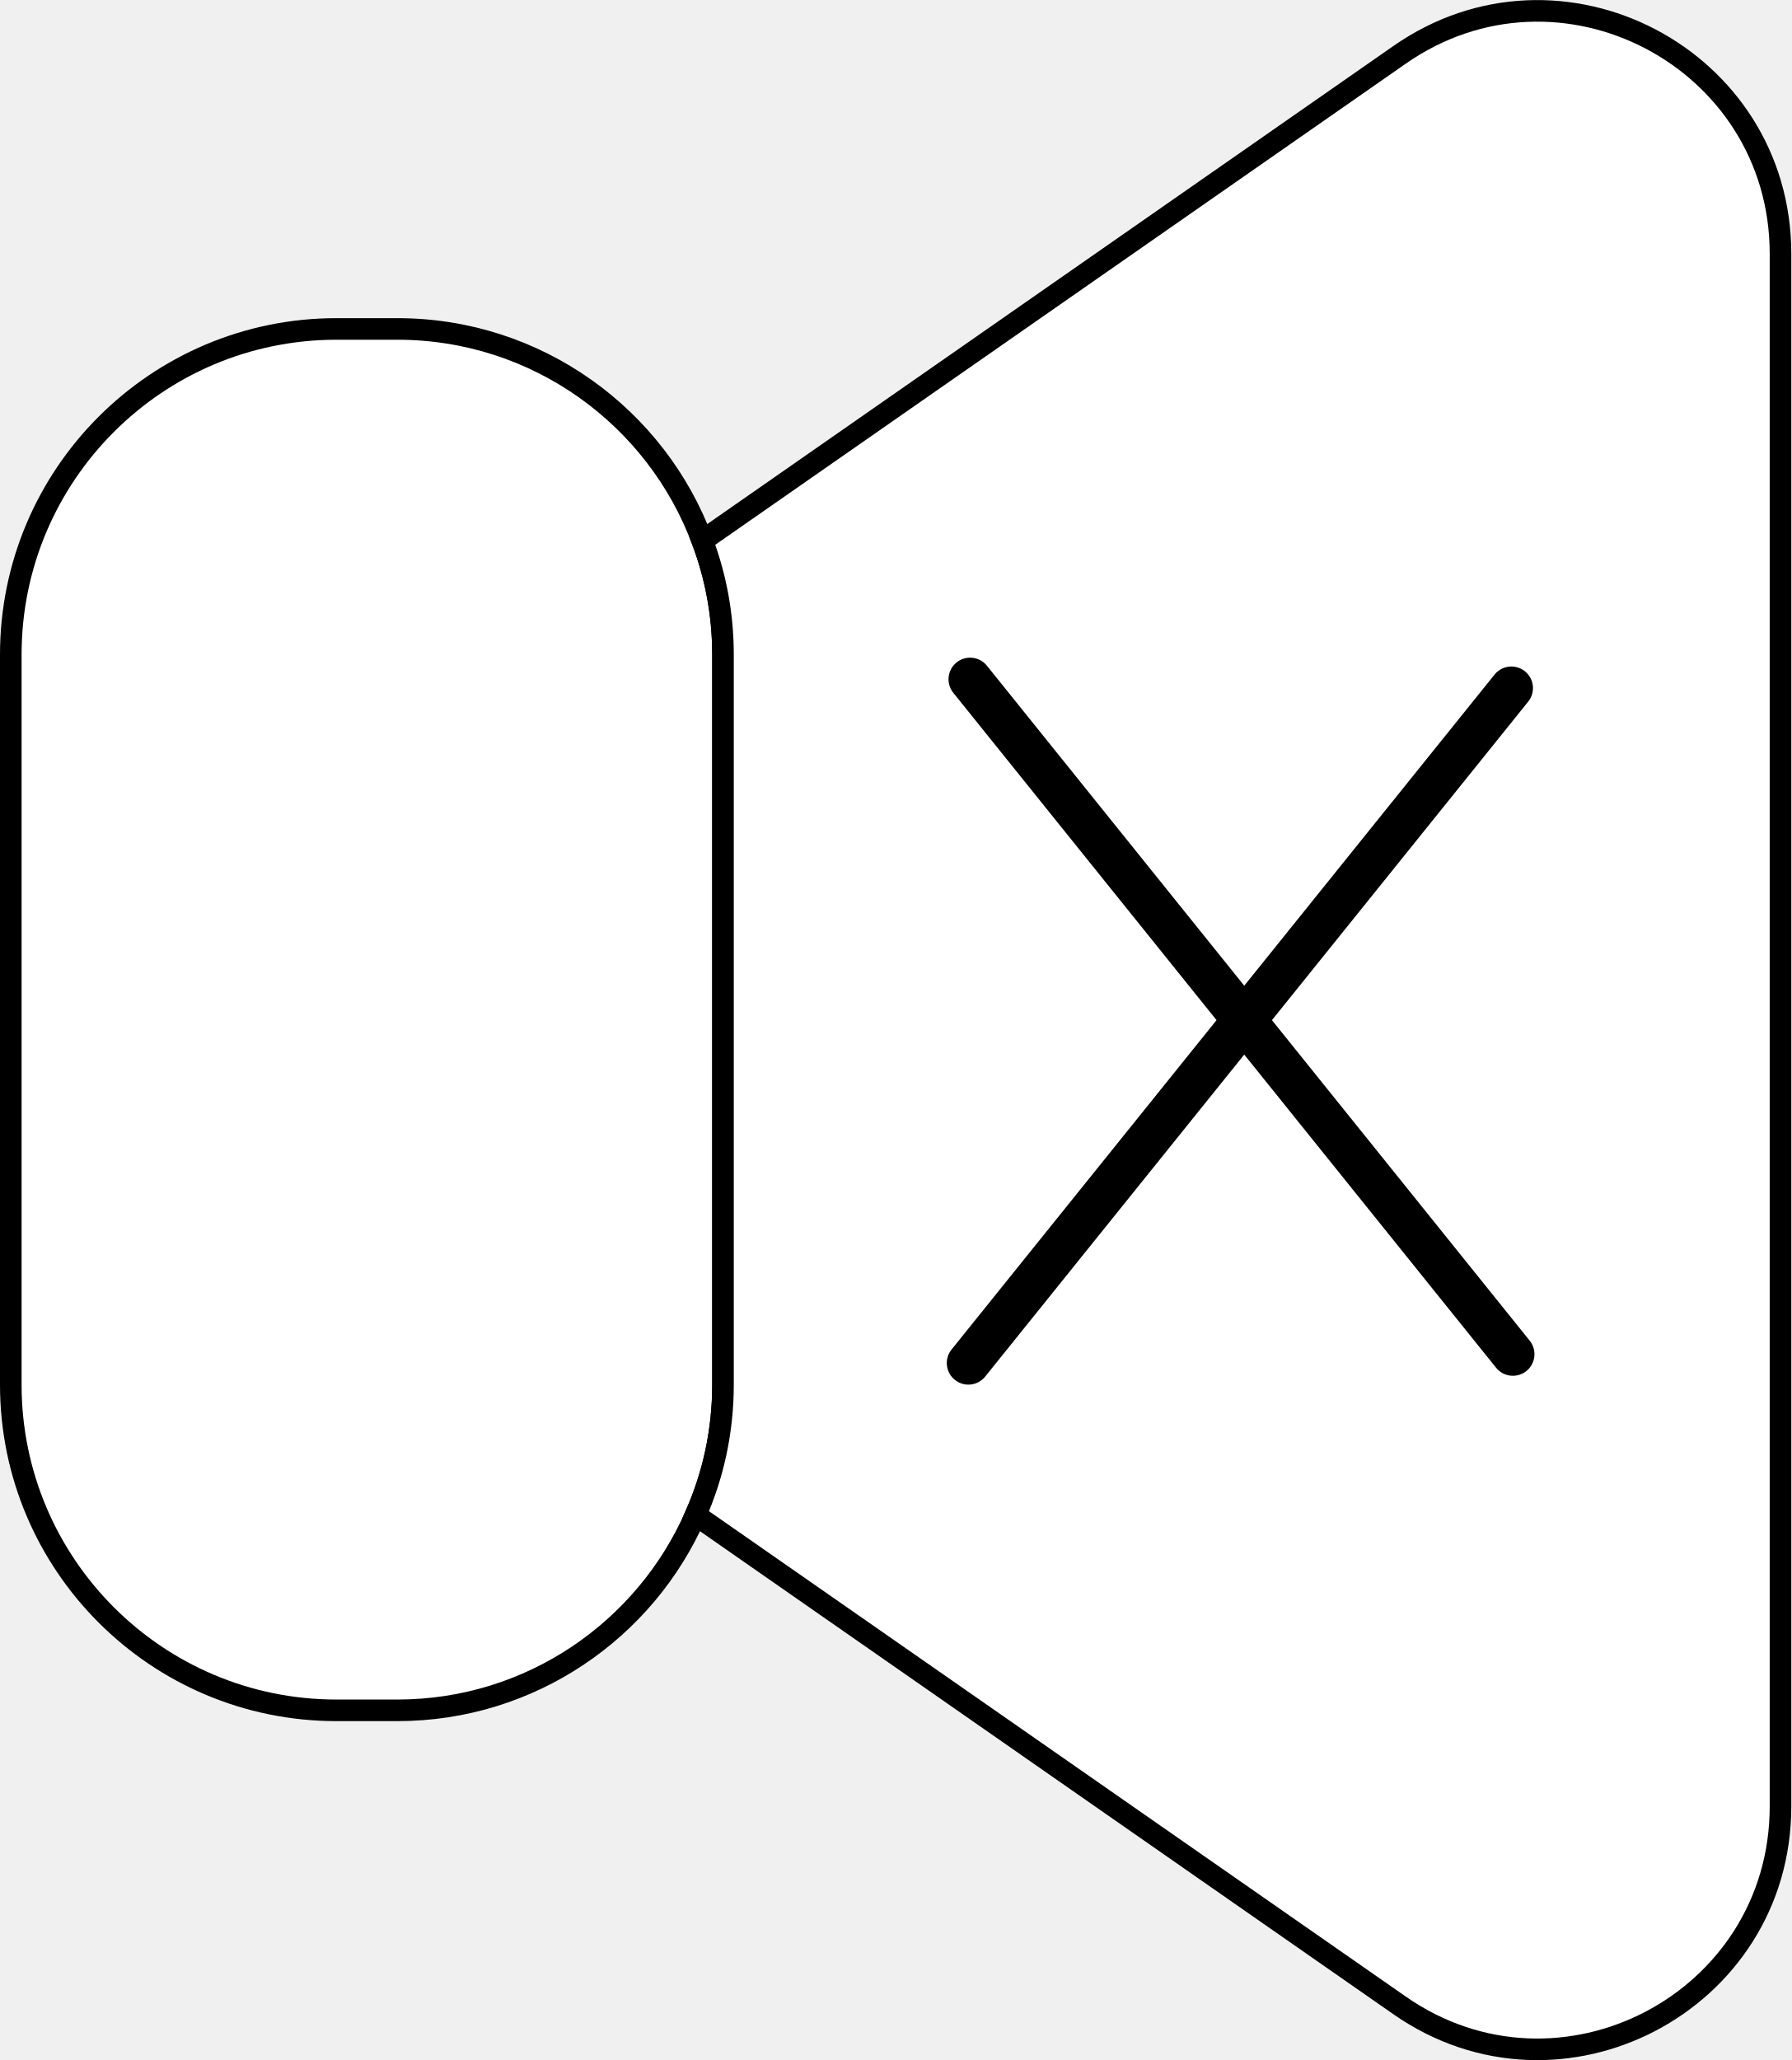
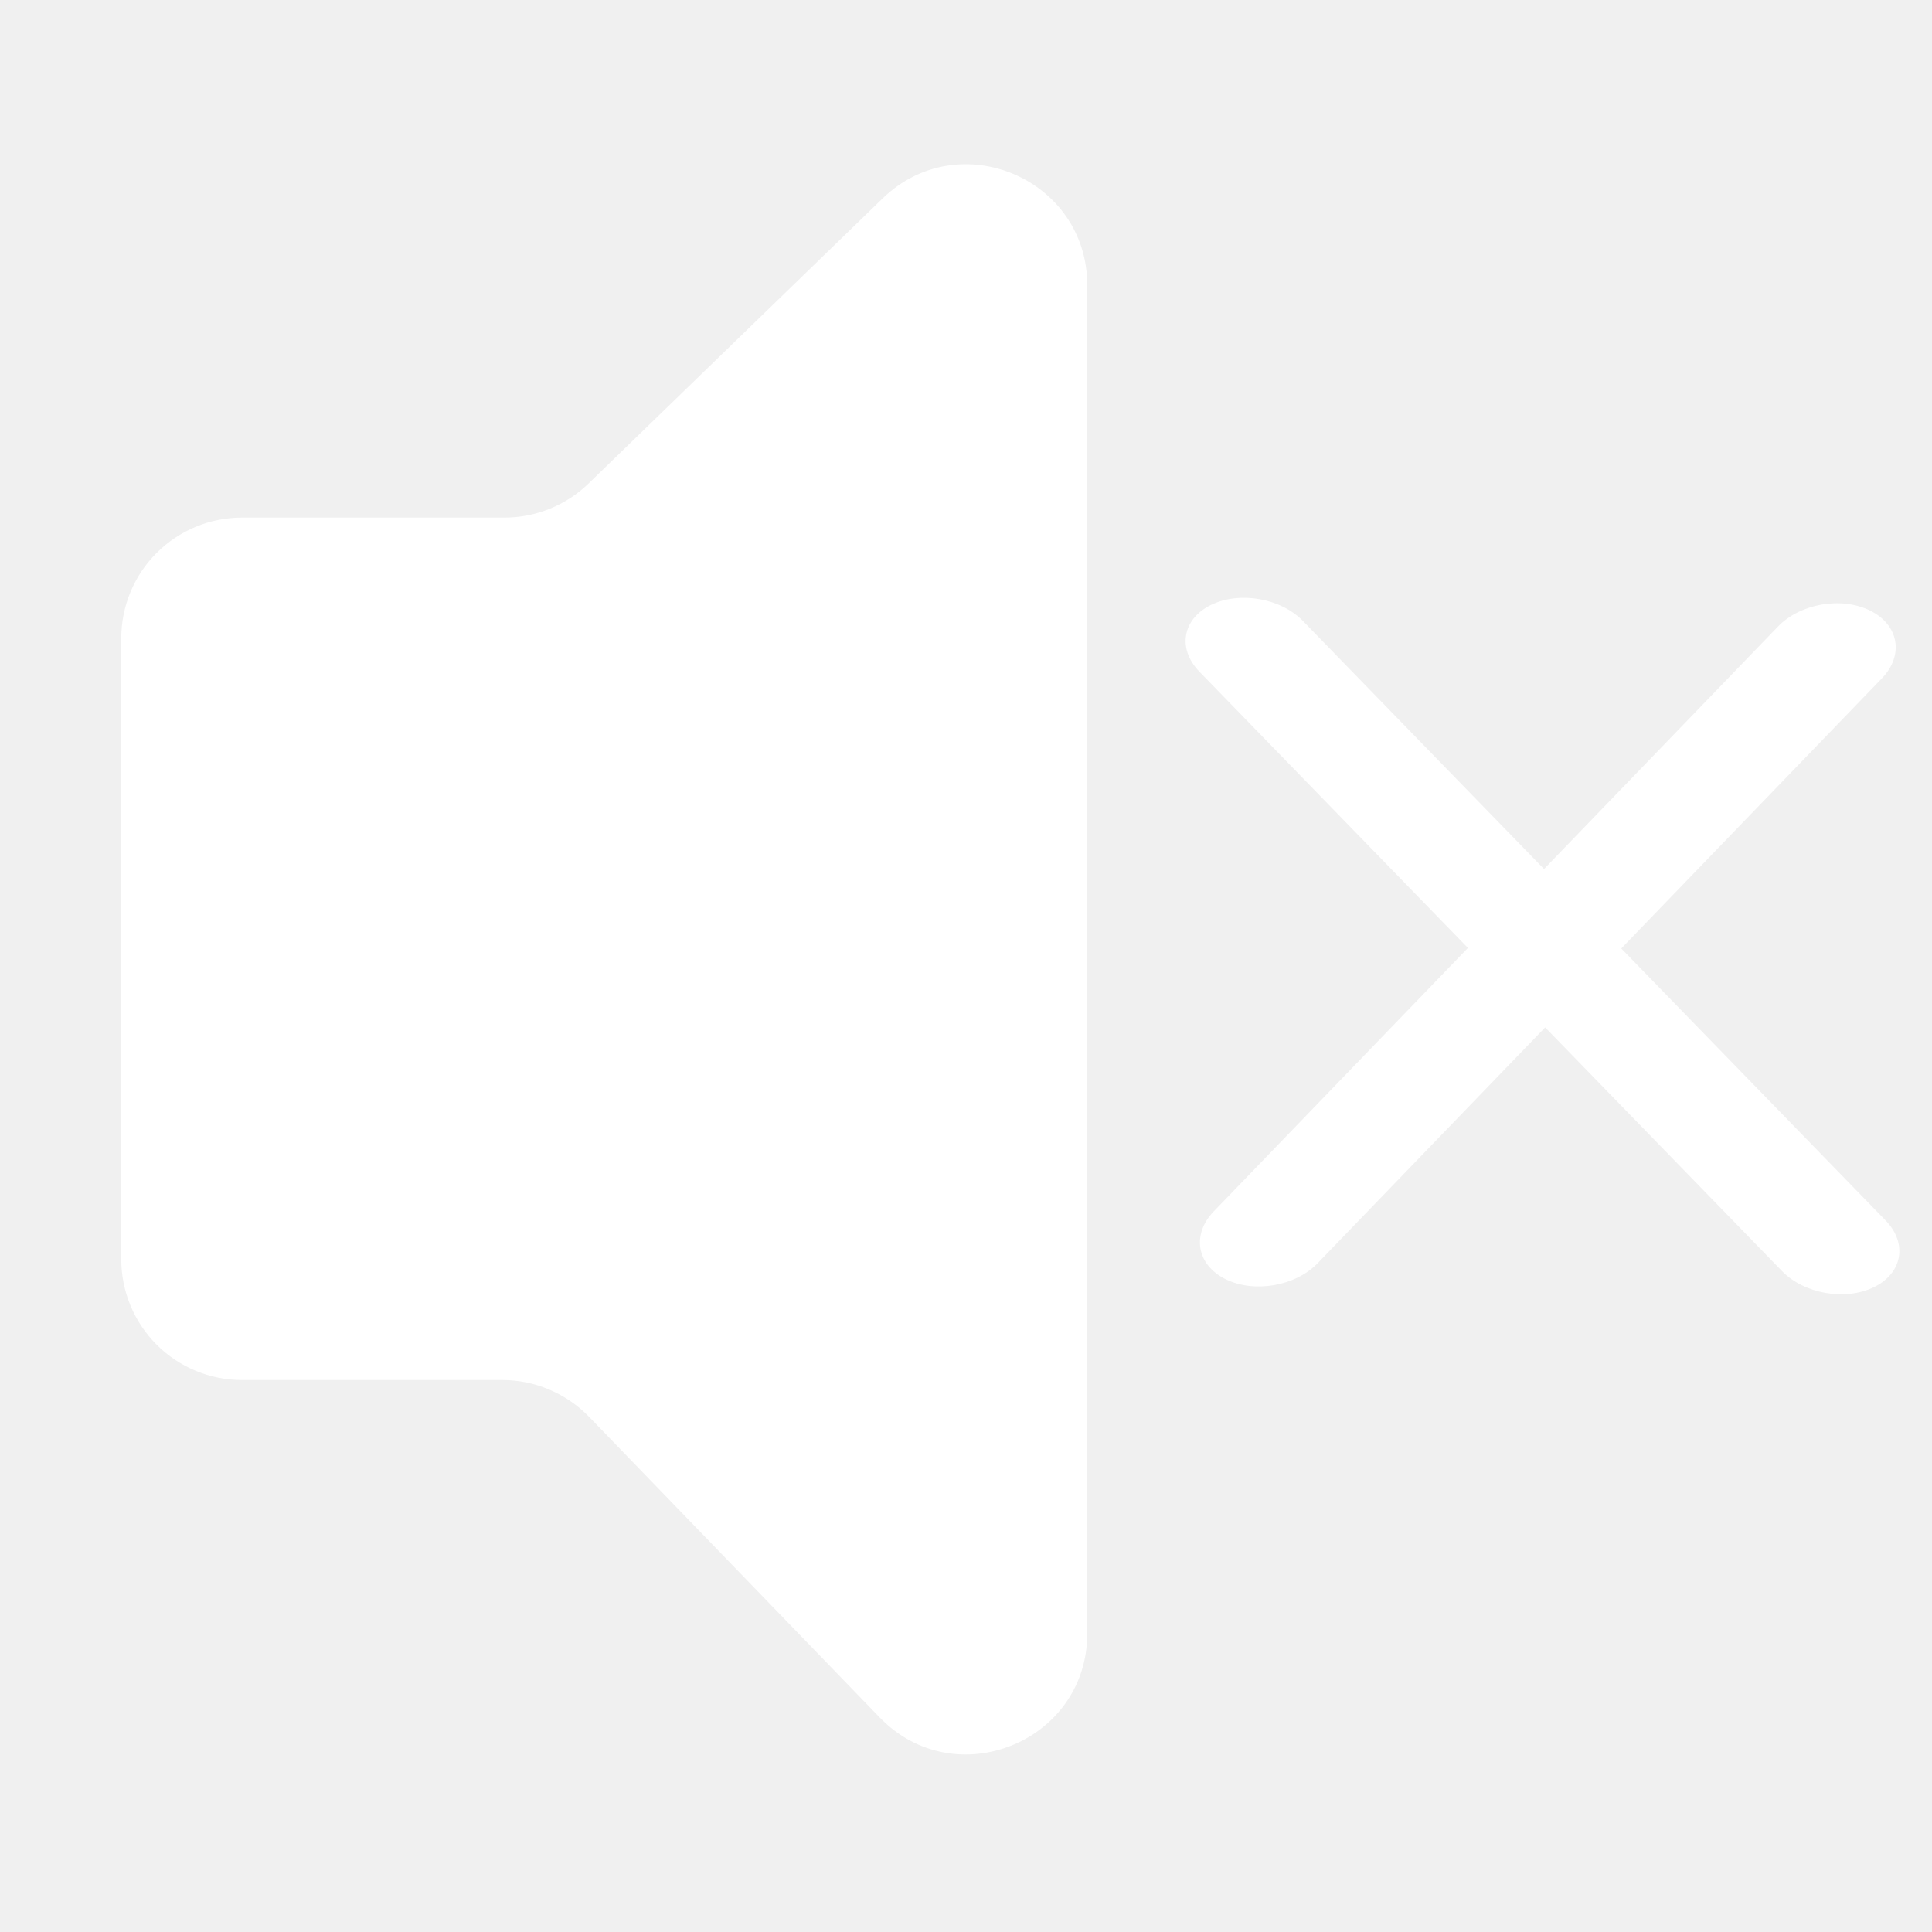
- <svg xmlns="http://www.w3.org/2000/svg" id="uuid-ffc020b7-bf4a-4e6d-a06d-67e2c25d332d" data-name="Слой 2" viewBox="0 0 83 95.44">
-   <defs>
-     <style>
-       .uuid-4d84883b-98e6-41d0-8c6f-2c7171e6be62, .uuid-9cd21586-8461-4302-b173-6f4f1123936a {
-         fill: #fff;
-         stroke: #000;
-         stroke-miterlimit: 10;
-       }
- 
-       .uuid-9cd21586-8461-4302-b173-6f4f1123936a {
-         stroke-linecap: round;
-         stroke-width: 2px;
-       }
-     </style>
-   </defs>
-   <g id="uuid-5b65e758-c986-4901-bcc3-1b6d1ce35359" data-name="uuid-b5d1e208-1690-4ef4-bdb1-963ca743e626">
-     <path class="uuid-4d84883b-98e6-41d0-8c6f-2c7171e6be62" d="M33.5,30.33v33.82c0,2.15-.45,4.19-1.27,6.04-2.32,5.32-7.64,9.05-13.82,9.05h-2.82c-8.33,0-15.09-6.76-15.09-15.09V30.33c0-8.33,6.76-15.09,15.09-15.09h2.82c6.47,0,12,4.08,14.13,9.81,.62,1.64,.96,3.42,.96,5.28h0Z" />
-     <path class="uuid-4d84883b-98e6-41d0-8c6f-2c7171e6be62" d="M82.5,11.76V83.69c0,9.08-10.21,14.41-17.65,9.22l-32.62-22.72c.82-1.85,1.27-3.89,1.27-6.04V30.33c0-1.86-.34-3.64-.96-5.28L64.85,2.54c7.44-5.19,17.65,.14,17.65,9.22Z" />
-     <g>
-       <line class="uuid-9cd21586-8461-4302-b173-6f4f1123936a" x1="44.95" y1="31.47" x2="70.1" y2="62.74" />
-       <line class="uuid-9cd21586-8461-4302-b173-6f4f1123936a" x1="70.03" y1="31.88" x2="44.87" y2="63.15" />
-     </g>
-   </g>
+ <svg xmlns="http://www.w3.org/2000/svg" width="30" height="30" viewBox="0 0 30 30" fill="none">
+   <rect width="1.79" height="14.772" rx="0.895" transform="matrix(0.89801 -0.439974 0.696989 0.717082 18 9.78735)" fill="white" />
+   <rect width="1.803" height="14.422" rx="0.901" transform="matrix(0.894984 0.446098 -0.694309 0.719677 28.2344 9.08008)" fill="white" />
+   <path fill-rule="evenodd" clip-rule="evenodd" d="M13.703 3.083L9.139 7.508C8.789 7.847 8.321 8.037 7.834 8.037H3.758C3.261 8.037 2.784 8.234 2.432 8.586C2.08 8.937 1.883 9.414 1.883 9.912V19.554C1.883 20.051 2.08 20.528 2.432 20.88C2.784 21.232 3.261 21.429 3.758 21.429H7.798C8.049 21.429 8.299 21.479 8.53 21.578C8.762 21.676 8.972 21.82 9.147 22L13.659 26.668C14.832 27.88 16.883 27.05 16.883 25.364V4.429C16.883 2.773 14.892 1.929 13.703 3.083Z" fill="white" />
</svg>
